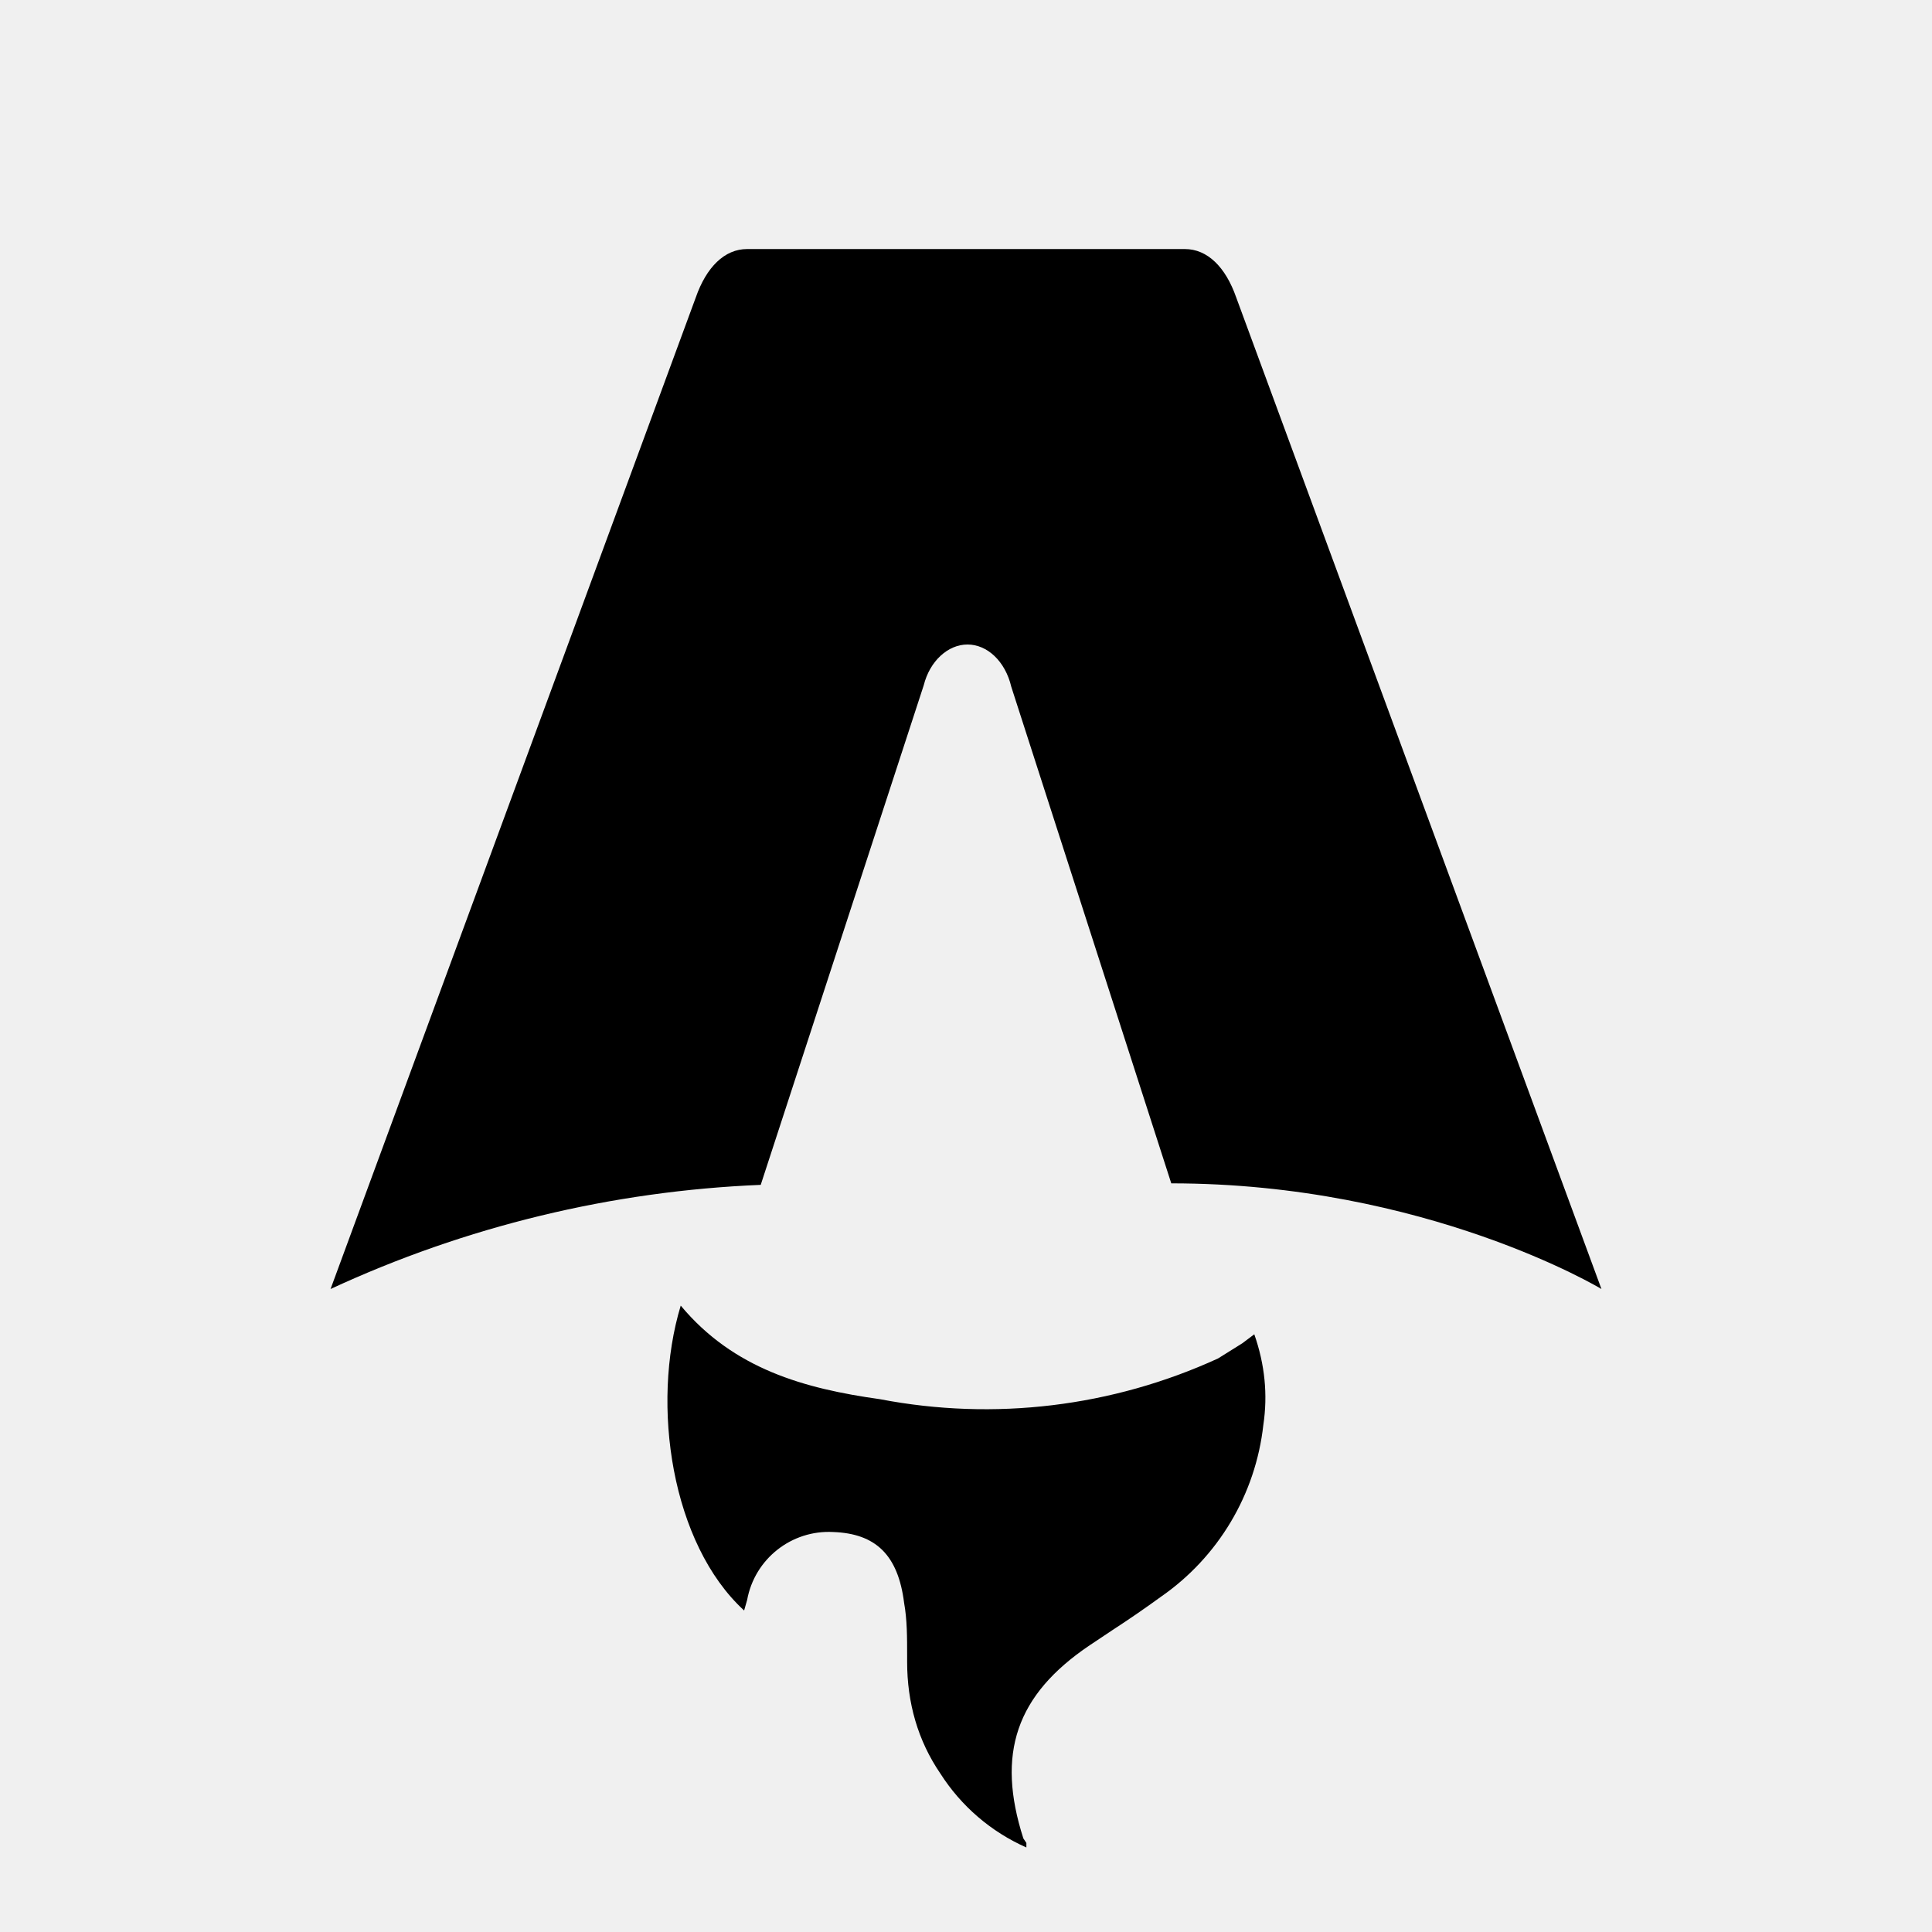
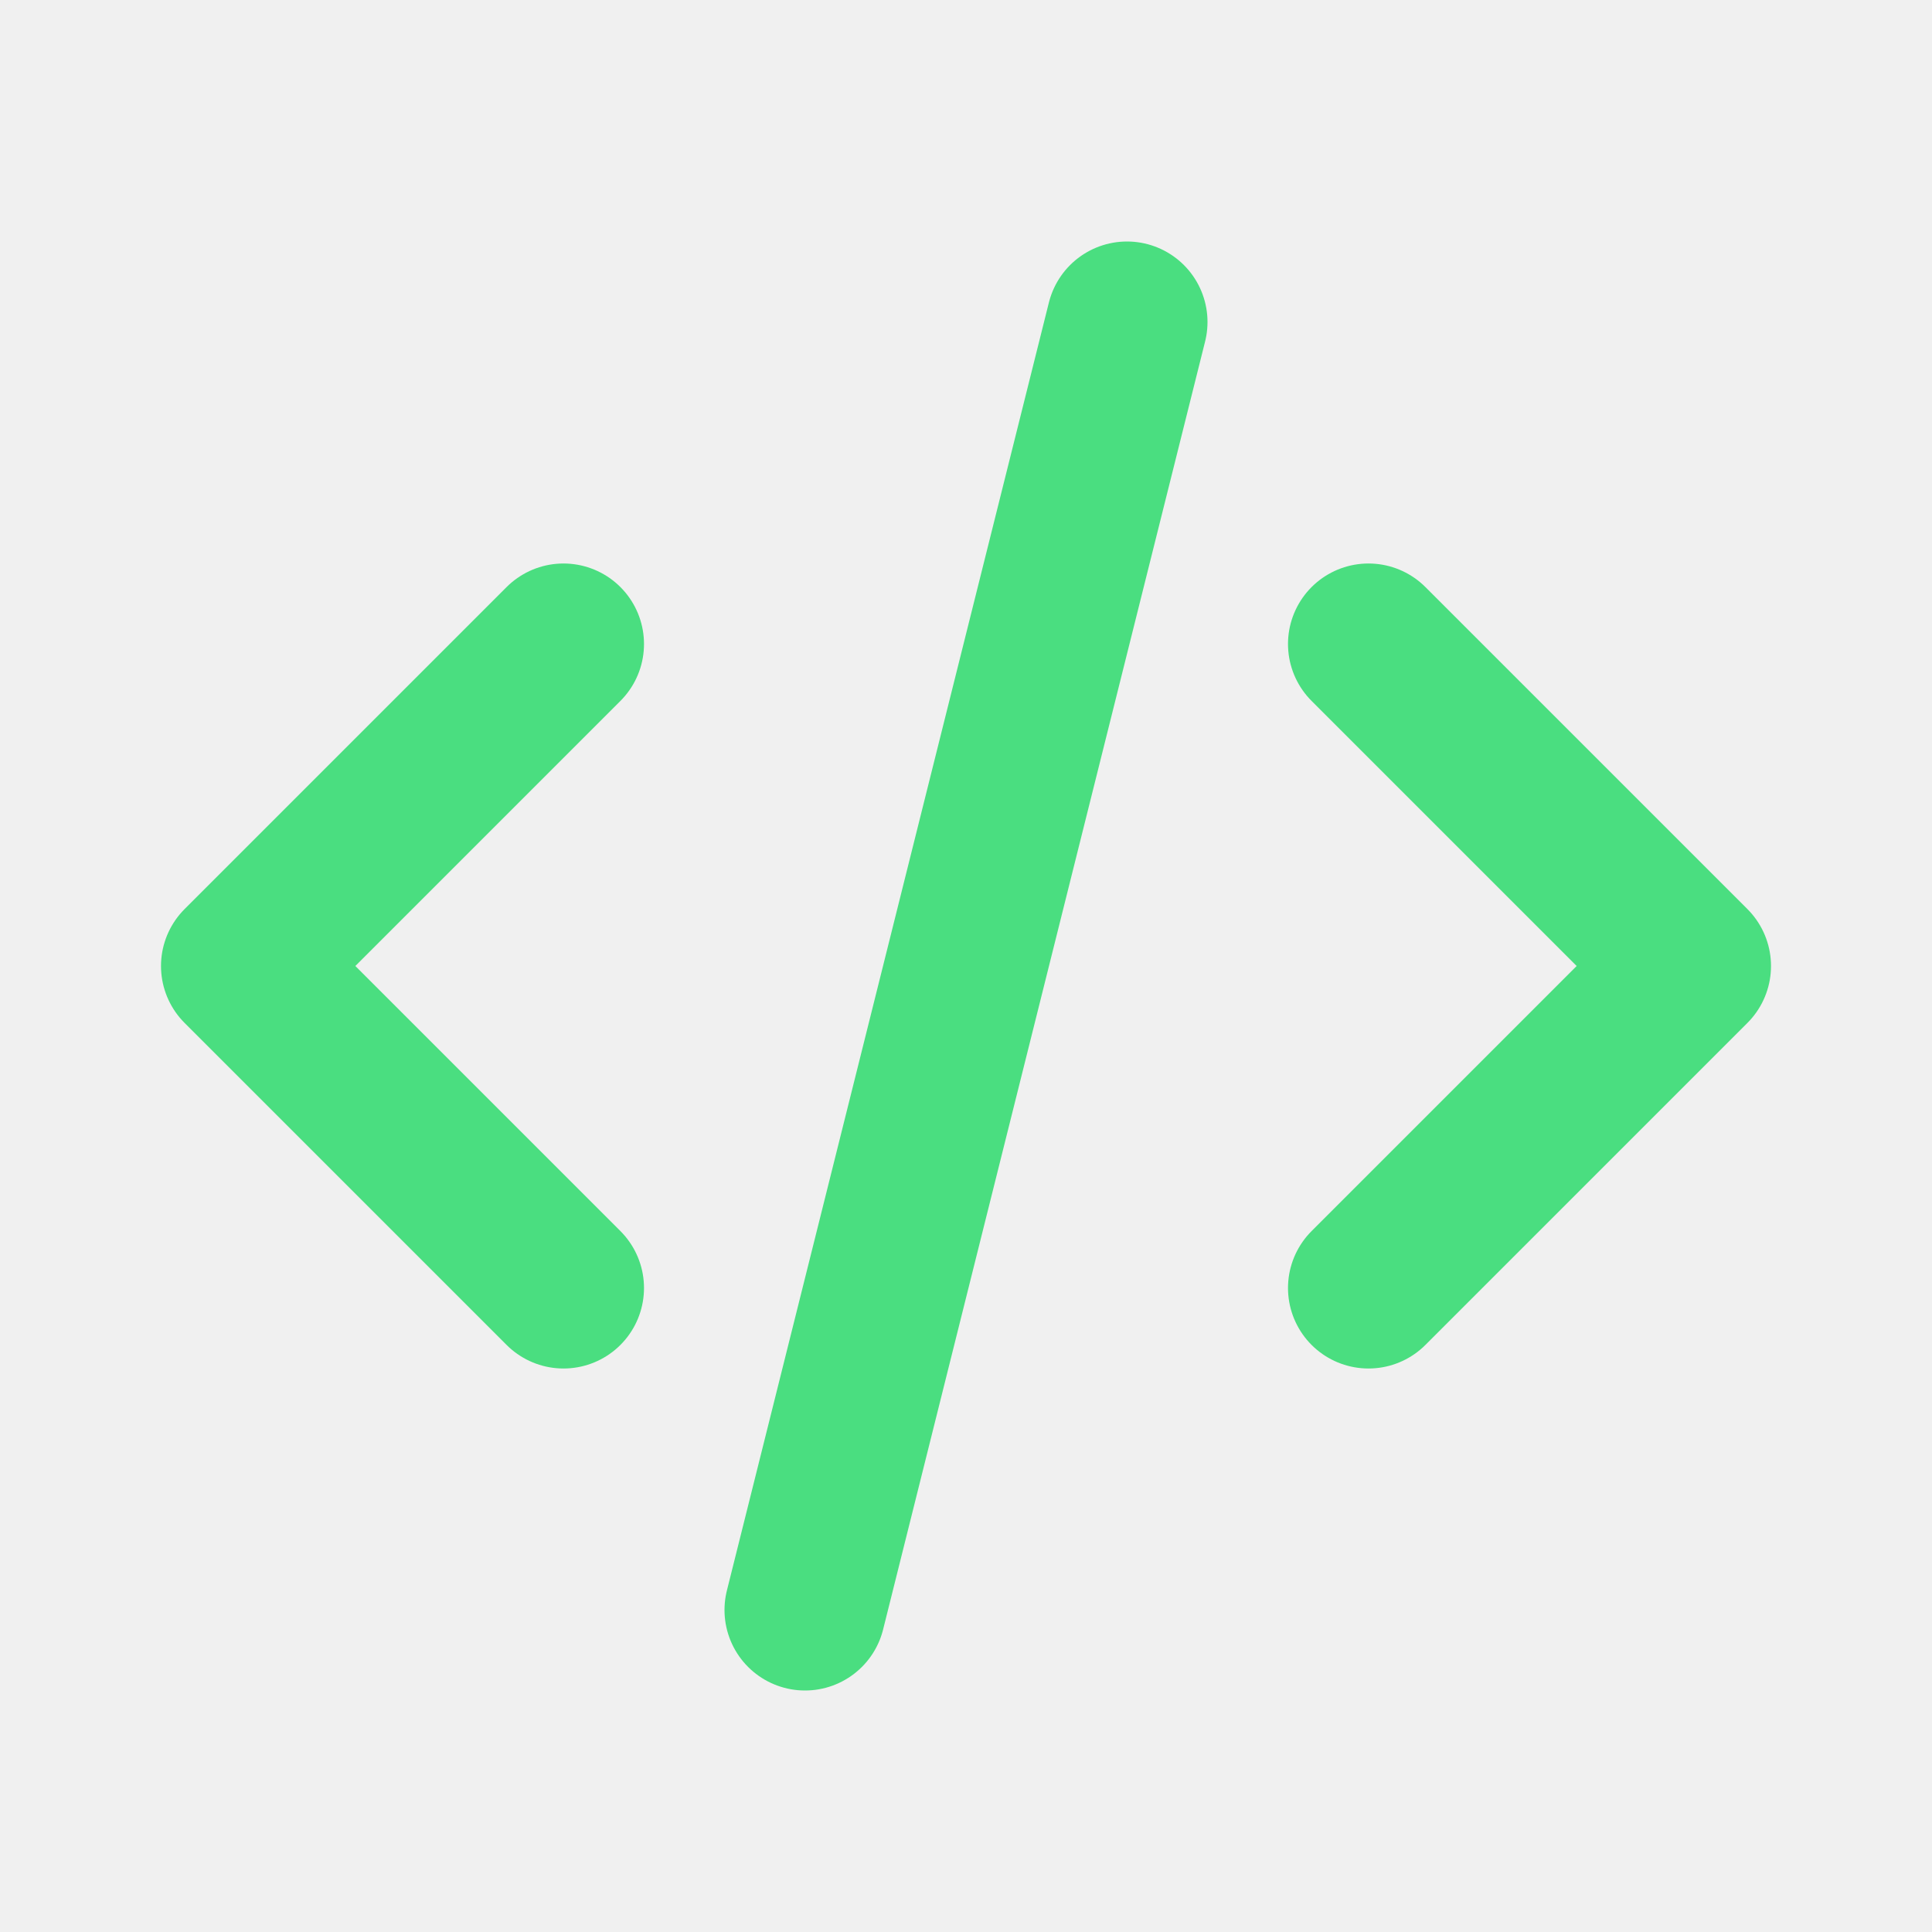
- <svg xmlns="http://www.w3.org/2000/svg" fill="none" viewBox="0 0 128 128">
-   <path d="M50.4 78.5a75.1 75.1 0 0 0-28.5 6.9l24.2-65.7c.7-2 1.9-3.2 3.4-3.2h29c1.5 0 2.7 1.2 3.4 3.2l24.2 65.7s-11.6-7-28.5-7L67 45.5c-.4-1.7-1.6-2.8-2.9-2.8-1.3 0-2.5 1.1-2.9 2.7L50.4 78.5Zm-1.1 28.2Zm-4.2-20.2c-2 6.6-.6 15.8 4.2 20.2a17.5 17.5 0 0 1 .2-.7 5.5 5.5 0 0 1 5.7-4.5c2.8.1 4.3 1.5 4.7 4.7.2 1.1.2 2.3.2 3.5v.4c0 2.7.7 5.2 2.2 7.4a13 13 0 0 0 5.7 4.9v-.3l-.2-.3c-1.8-5.6-.5-9.5 4.4-12.8l1.5-1a73 73 0 0 0 3.2-2.2 16 16 0 0 0 6.8-11.4c.3-2 .1-4-.6-6l-.8.6-1.6 1a37 37 0 0 1-22.4 2.7c-5-.7-9.7-2-13.2-6.2Z" />
-   <style>
-         path { fill: #000; }
-         @media (prefers-color-scheme: dark) {
-             path { fill: #FFF; }
-         }
-     </style>
+ <svg xmlns="http://www.w3.org/2000/svg" class="size-7" width="24" height="24" viewBox="0 0 24 24" stroke-width="2" stroke="#4ade80" fill="none" stroke-linecap="round" stroke-linejoin="round">
+   <path stroke="none" d="M0 0h24v24H0z" fill="none" />
+   <path d="M7 8l-4 4l4 4" />
+   <path d="M17 8l4 4l-4 4" />
+   <path d="M14 4l-4 16" />
</svg>
